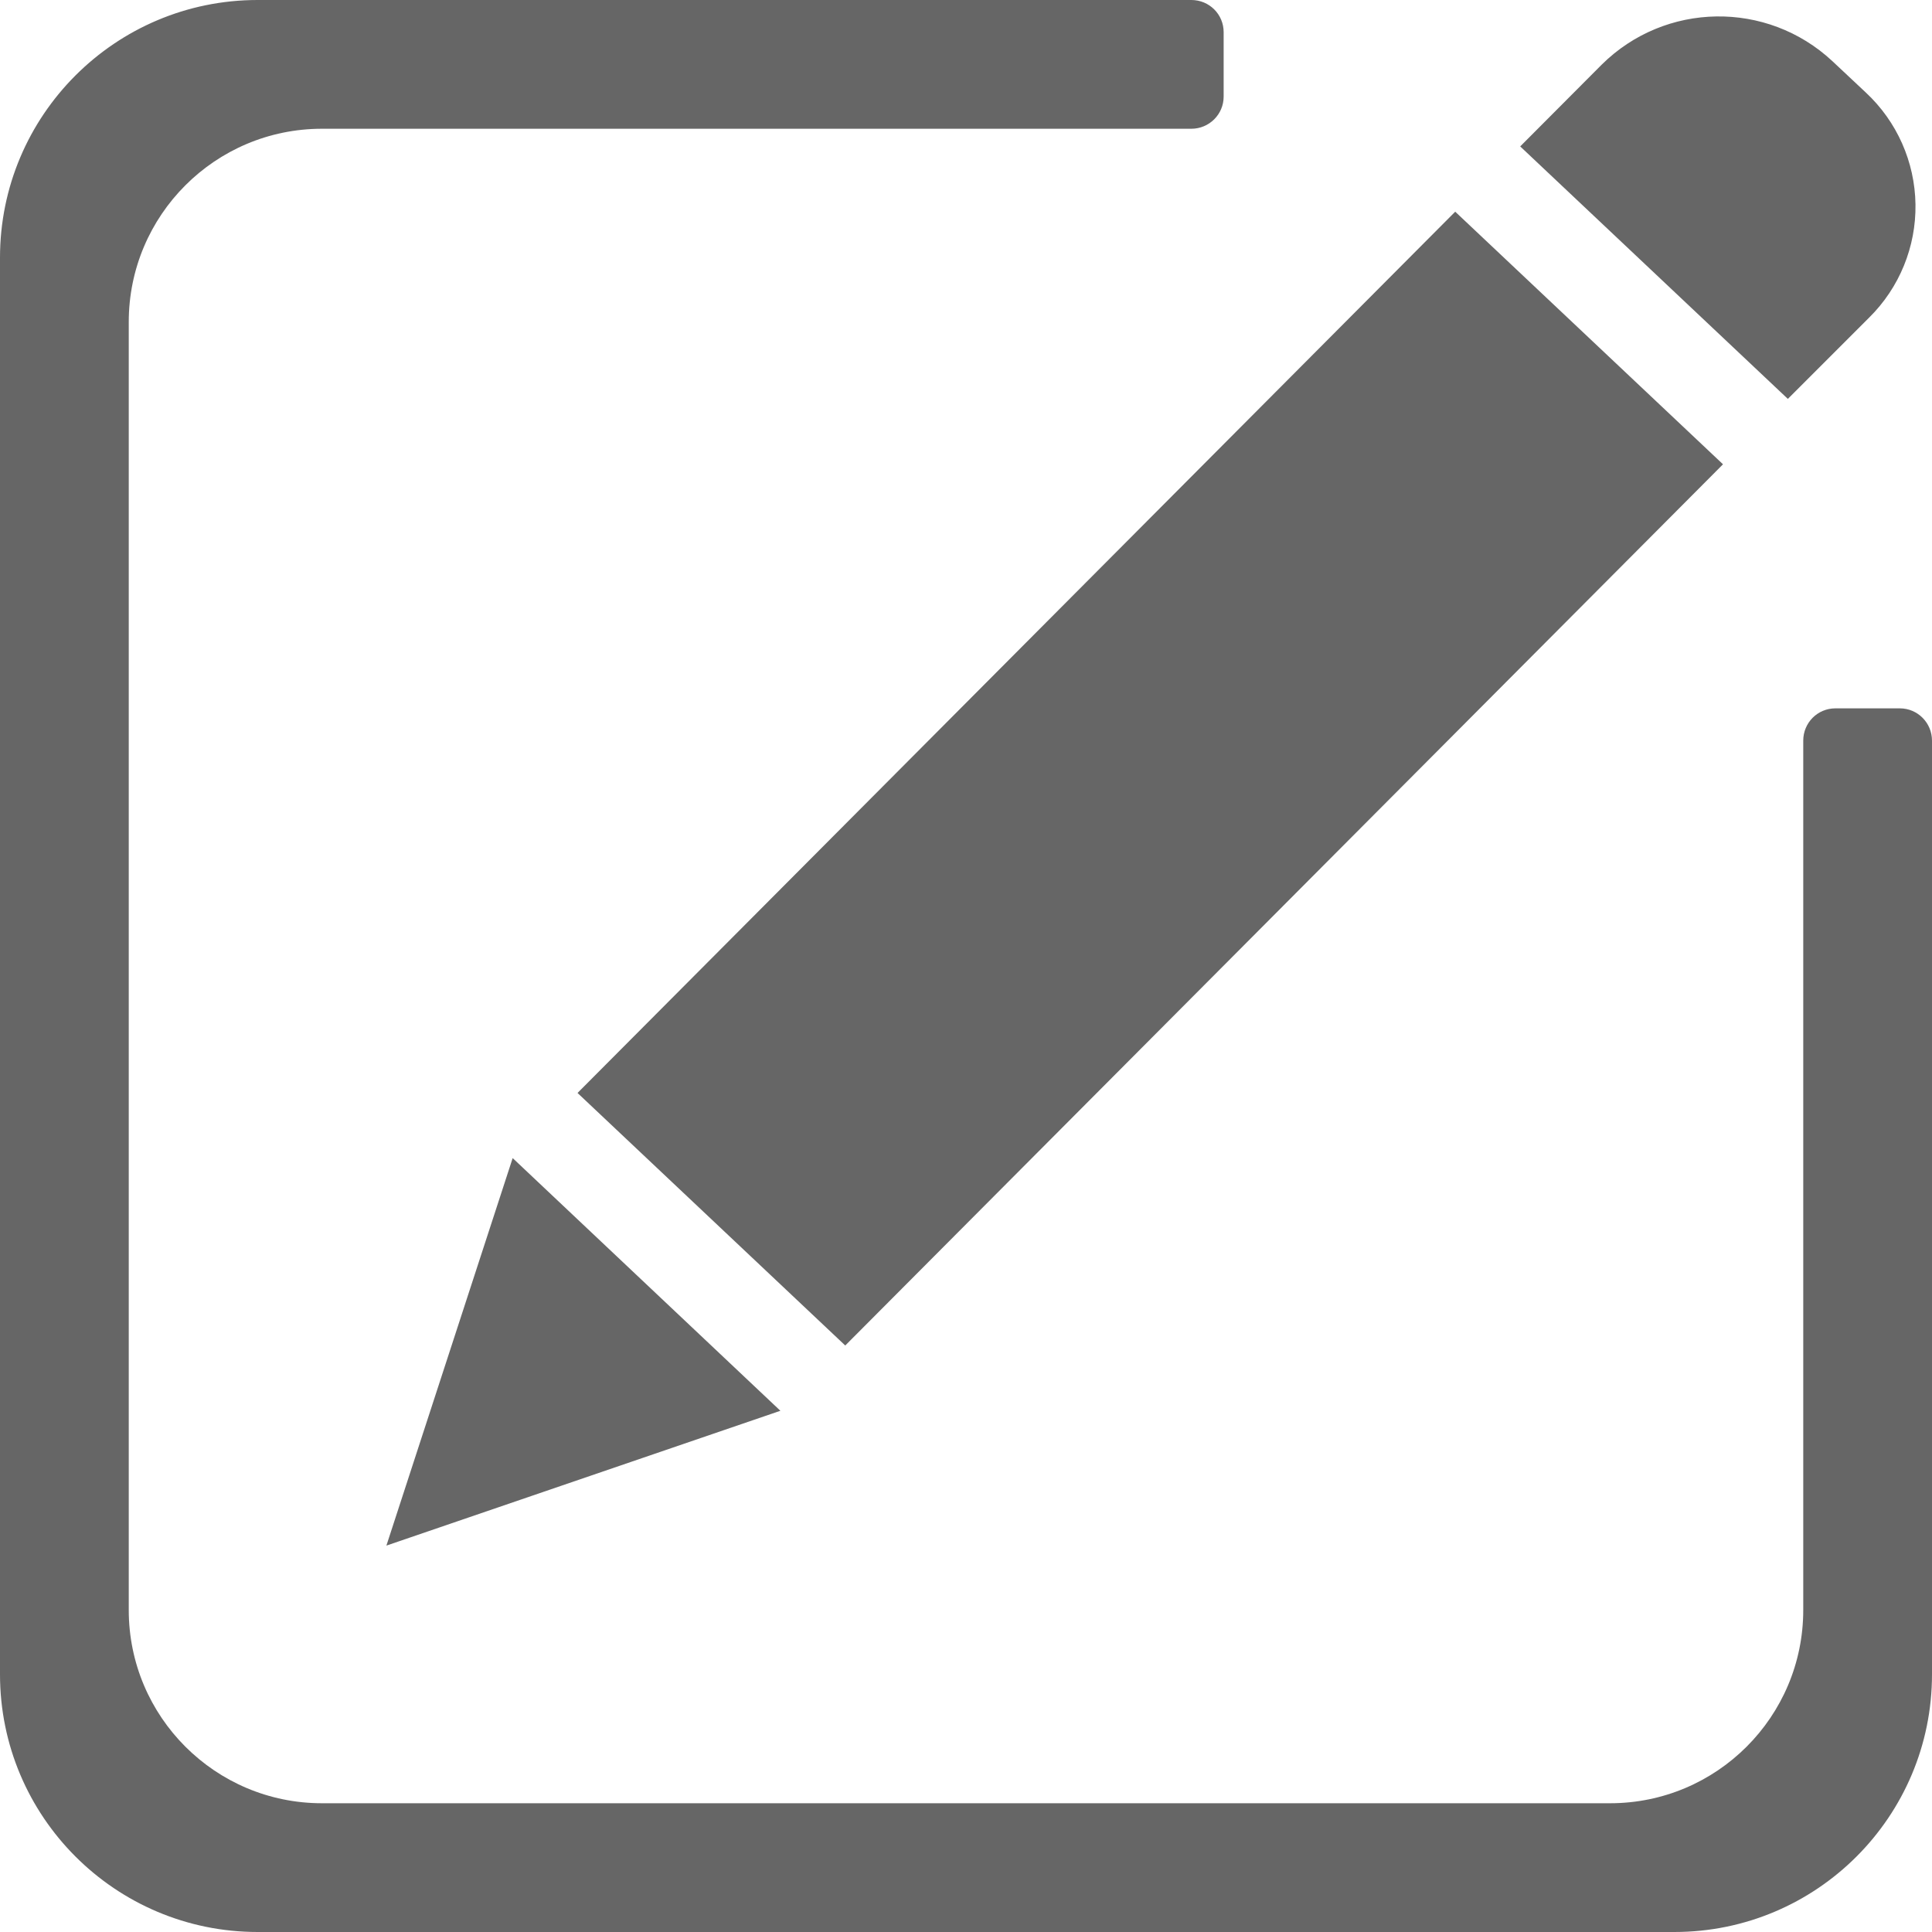
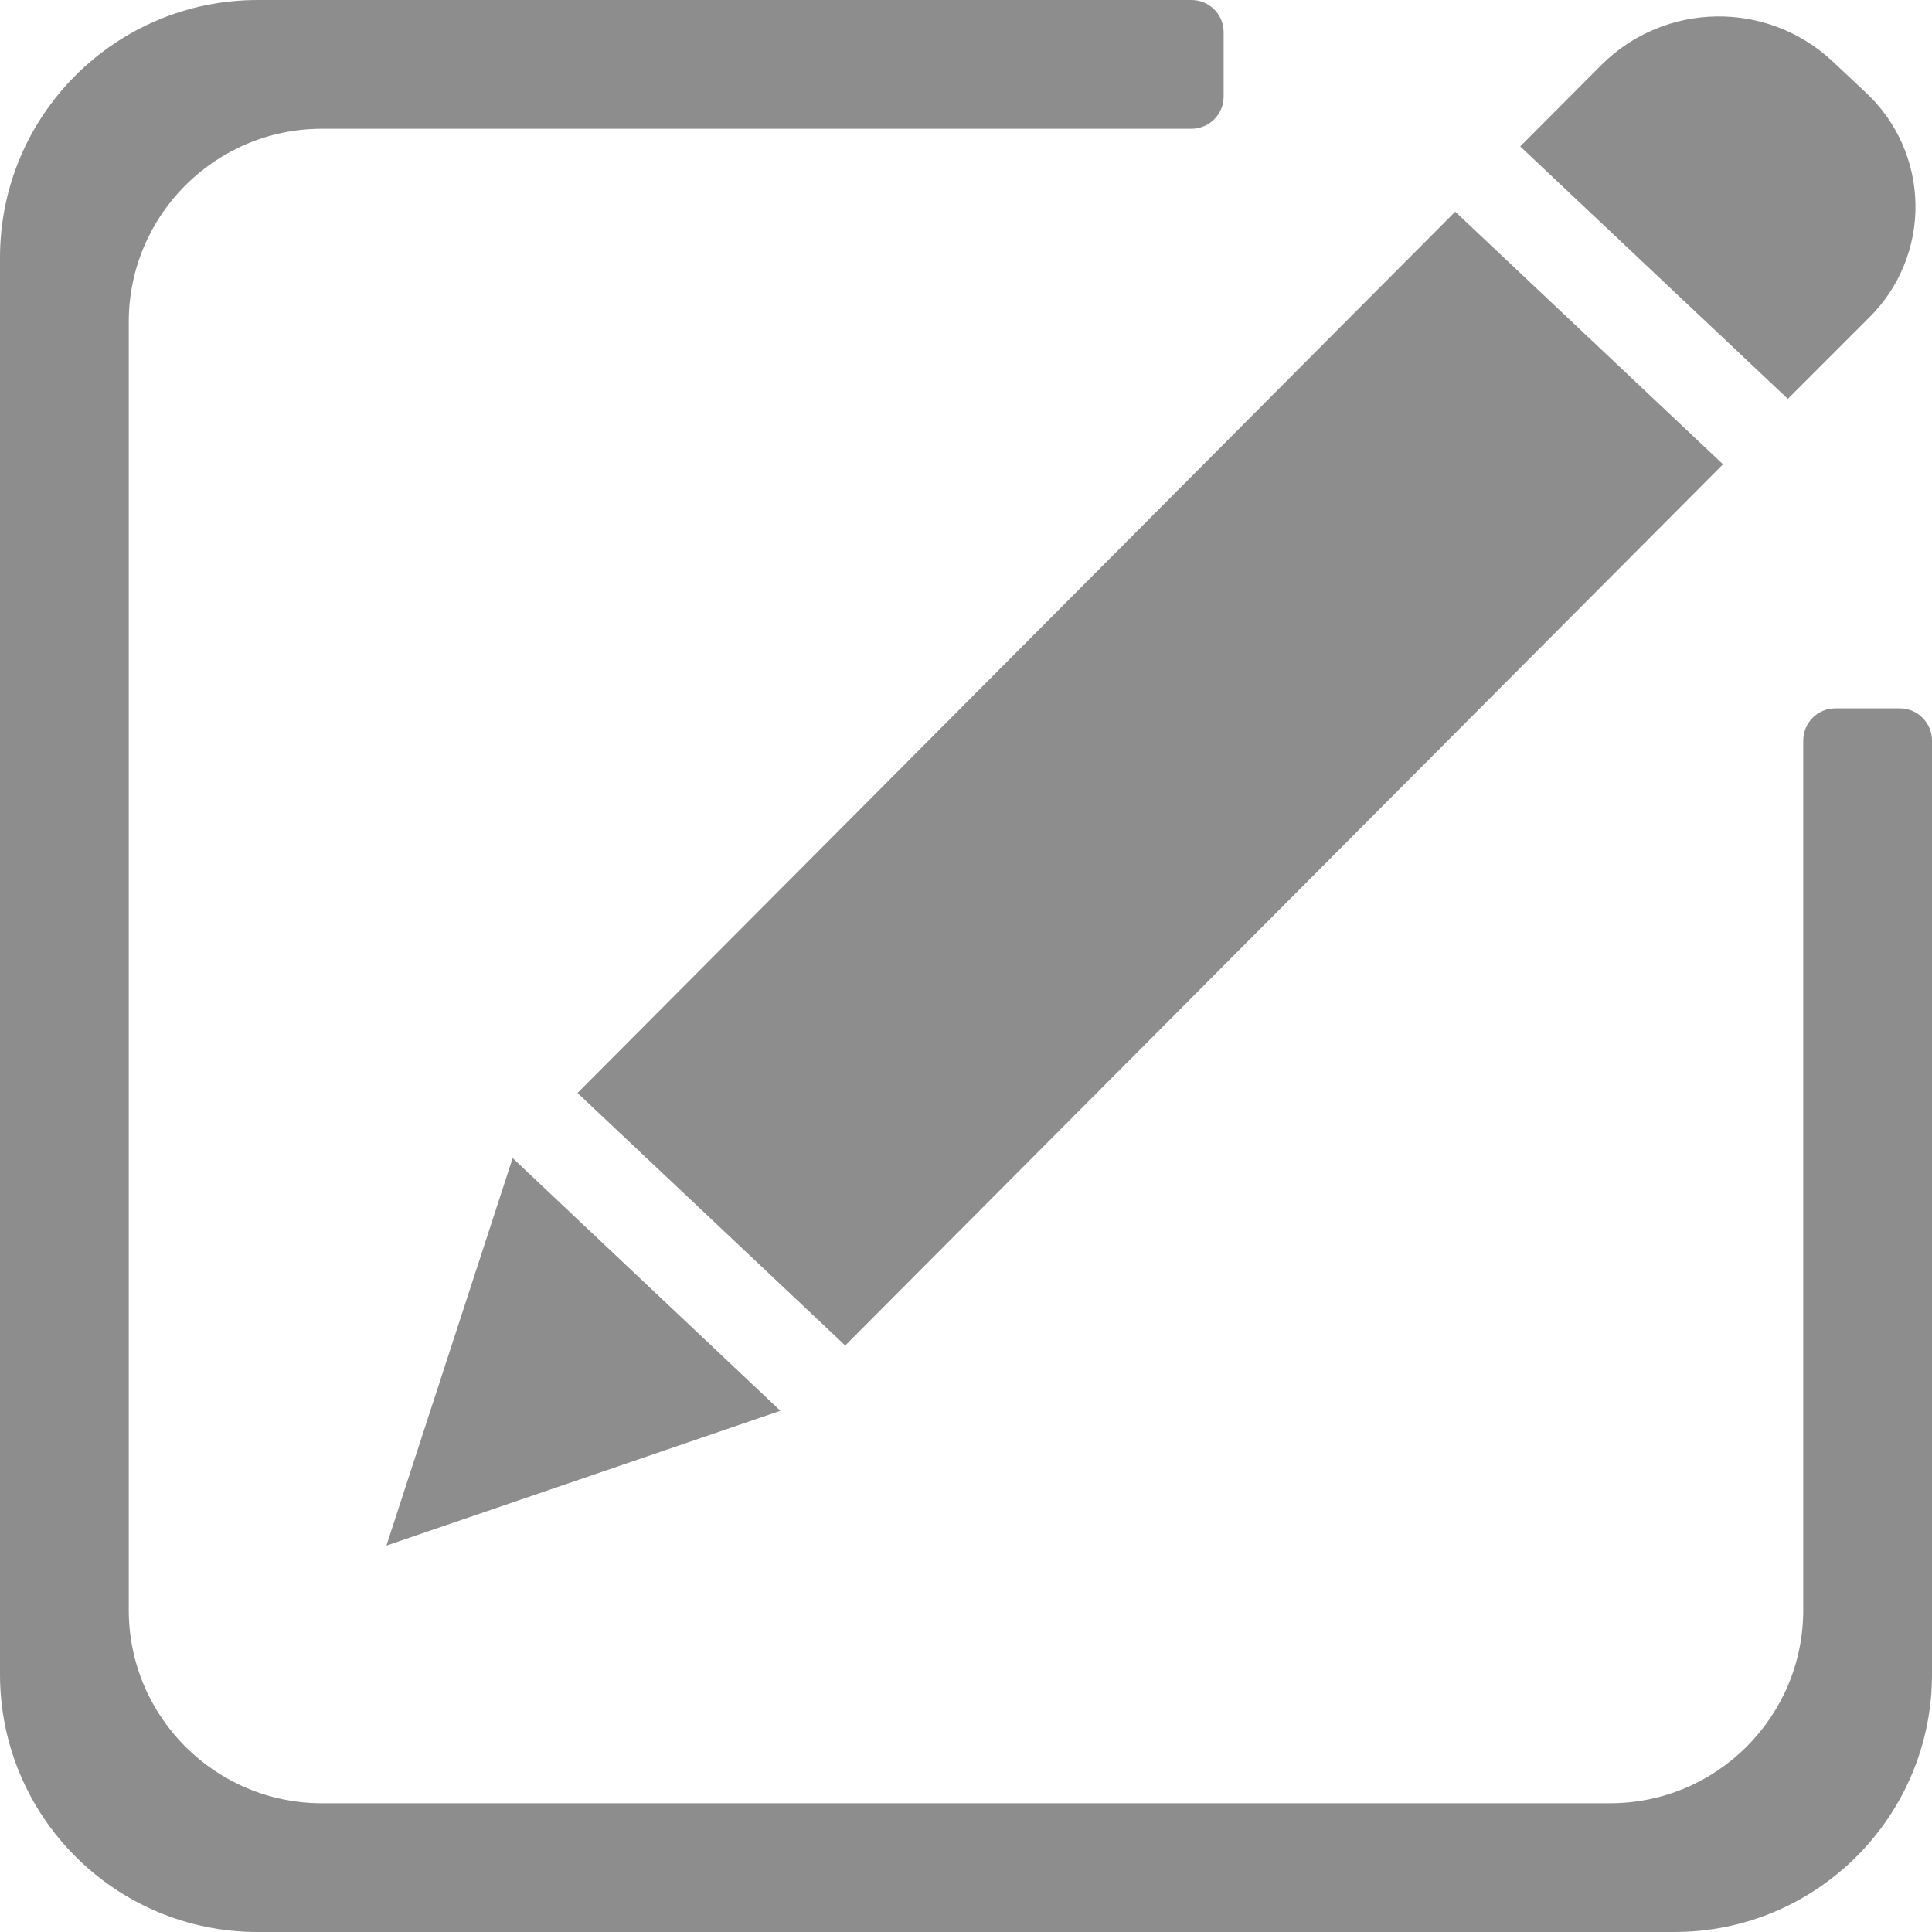
<svg xmlns="http://www.w3.org/2000/svg" t="1542600493853" class="icon" style="" viewBox="0 0 1024 1024" version="1.1" p-id="46847" width="200" height="200">
  <defs>
    <style type="text/css" />
  </defs>
-   <path d="M887.442 1024H136.558A136.558 136.558 0 0 1 0 887.442V136.558C0 61.147 61.147 0 136.558 0h494.885c9.509 0 17.115 7.607 17.115 17.042V51.2c0 9.435-7.68 17.042-17.115 17.042h-460.8a102.4 102.4 0 0 0-102.4 102.4v682.715a102.4 102.4 0 0 0 102.4 102.4h682.715a102.4 102.4 0 0 0 102.4-102.4v-460.8c0-9.509 7.607-17.115 17.042-17.115h34.158c9.435 0 17.042 7.68 17.042 17.115v494.885A136.558 136.558 0 0 1 887.442 1024z m60.197-812.544l-141.897-133.851 43.154-43.301a88.21 88.21 0 0 1 122.295-1.902l17.774 16.677a82.651 82.651 0 0 1 1.755 119.223l-43.154 43.154zM271.726 613.815l141.897 133.925L204.8 819.2l66.926-205.385z m641.463-367.689L448 713.143l-141.897-133.851 465.189-467.09 141.897 133.851z" fill="#666666" p-id="46848" />
+   <path d="M887.442 1024H136.558A136.558 136.558 0 0 1 0 887.442V136.558C0 61.147 61.147 0 136.558 0h494.885c9.509 0 17.115 7.607 17.115 17.042V51.2c0 9.435-7.68 17.042-17.115 17.042h-460.8a102.4 102.4 0 0 0-102.4 102.4v682.715a102.4 102.4 0 0 0 102.4 102.4h682.715a102.4 102.4 0 0 0 102.4-102.4v-460.8c0-9.509 7.607-17.115 17.042-17.115h34.158c9.435 0 17.042 7.68 17.042 17.115v494.885A136.558 136.558 0 0 1 887.442 1024z m60.197-812.544l-141.897-133.851 43.154-43.301a88.21 88.21 0 0 1 122.295-1.902l17.774 16.677a82.651 82.651 0 0 1 1.755 119.223l-43.154 43.154zM271.726 613.815l141.897 133.925L204.8 819.2l66.926-205.385z m641.463-367.689L448 713.143l-141.897-133.851 465.189-467.09 141.897 133.851z" fill="#8D8D8D" p-id="46848" />
</svg>
